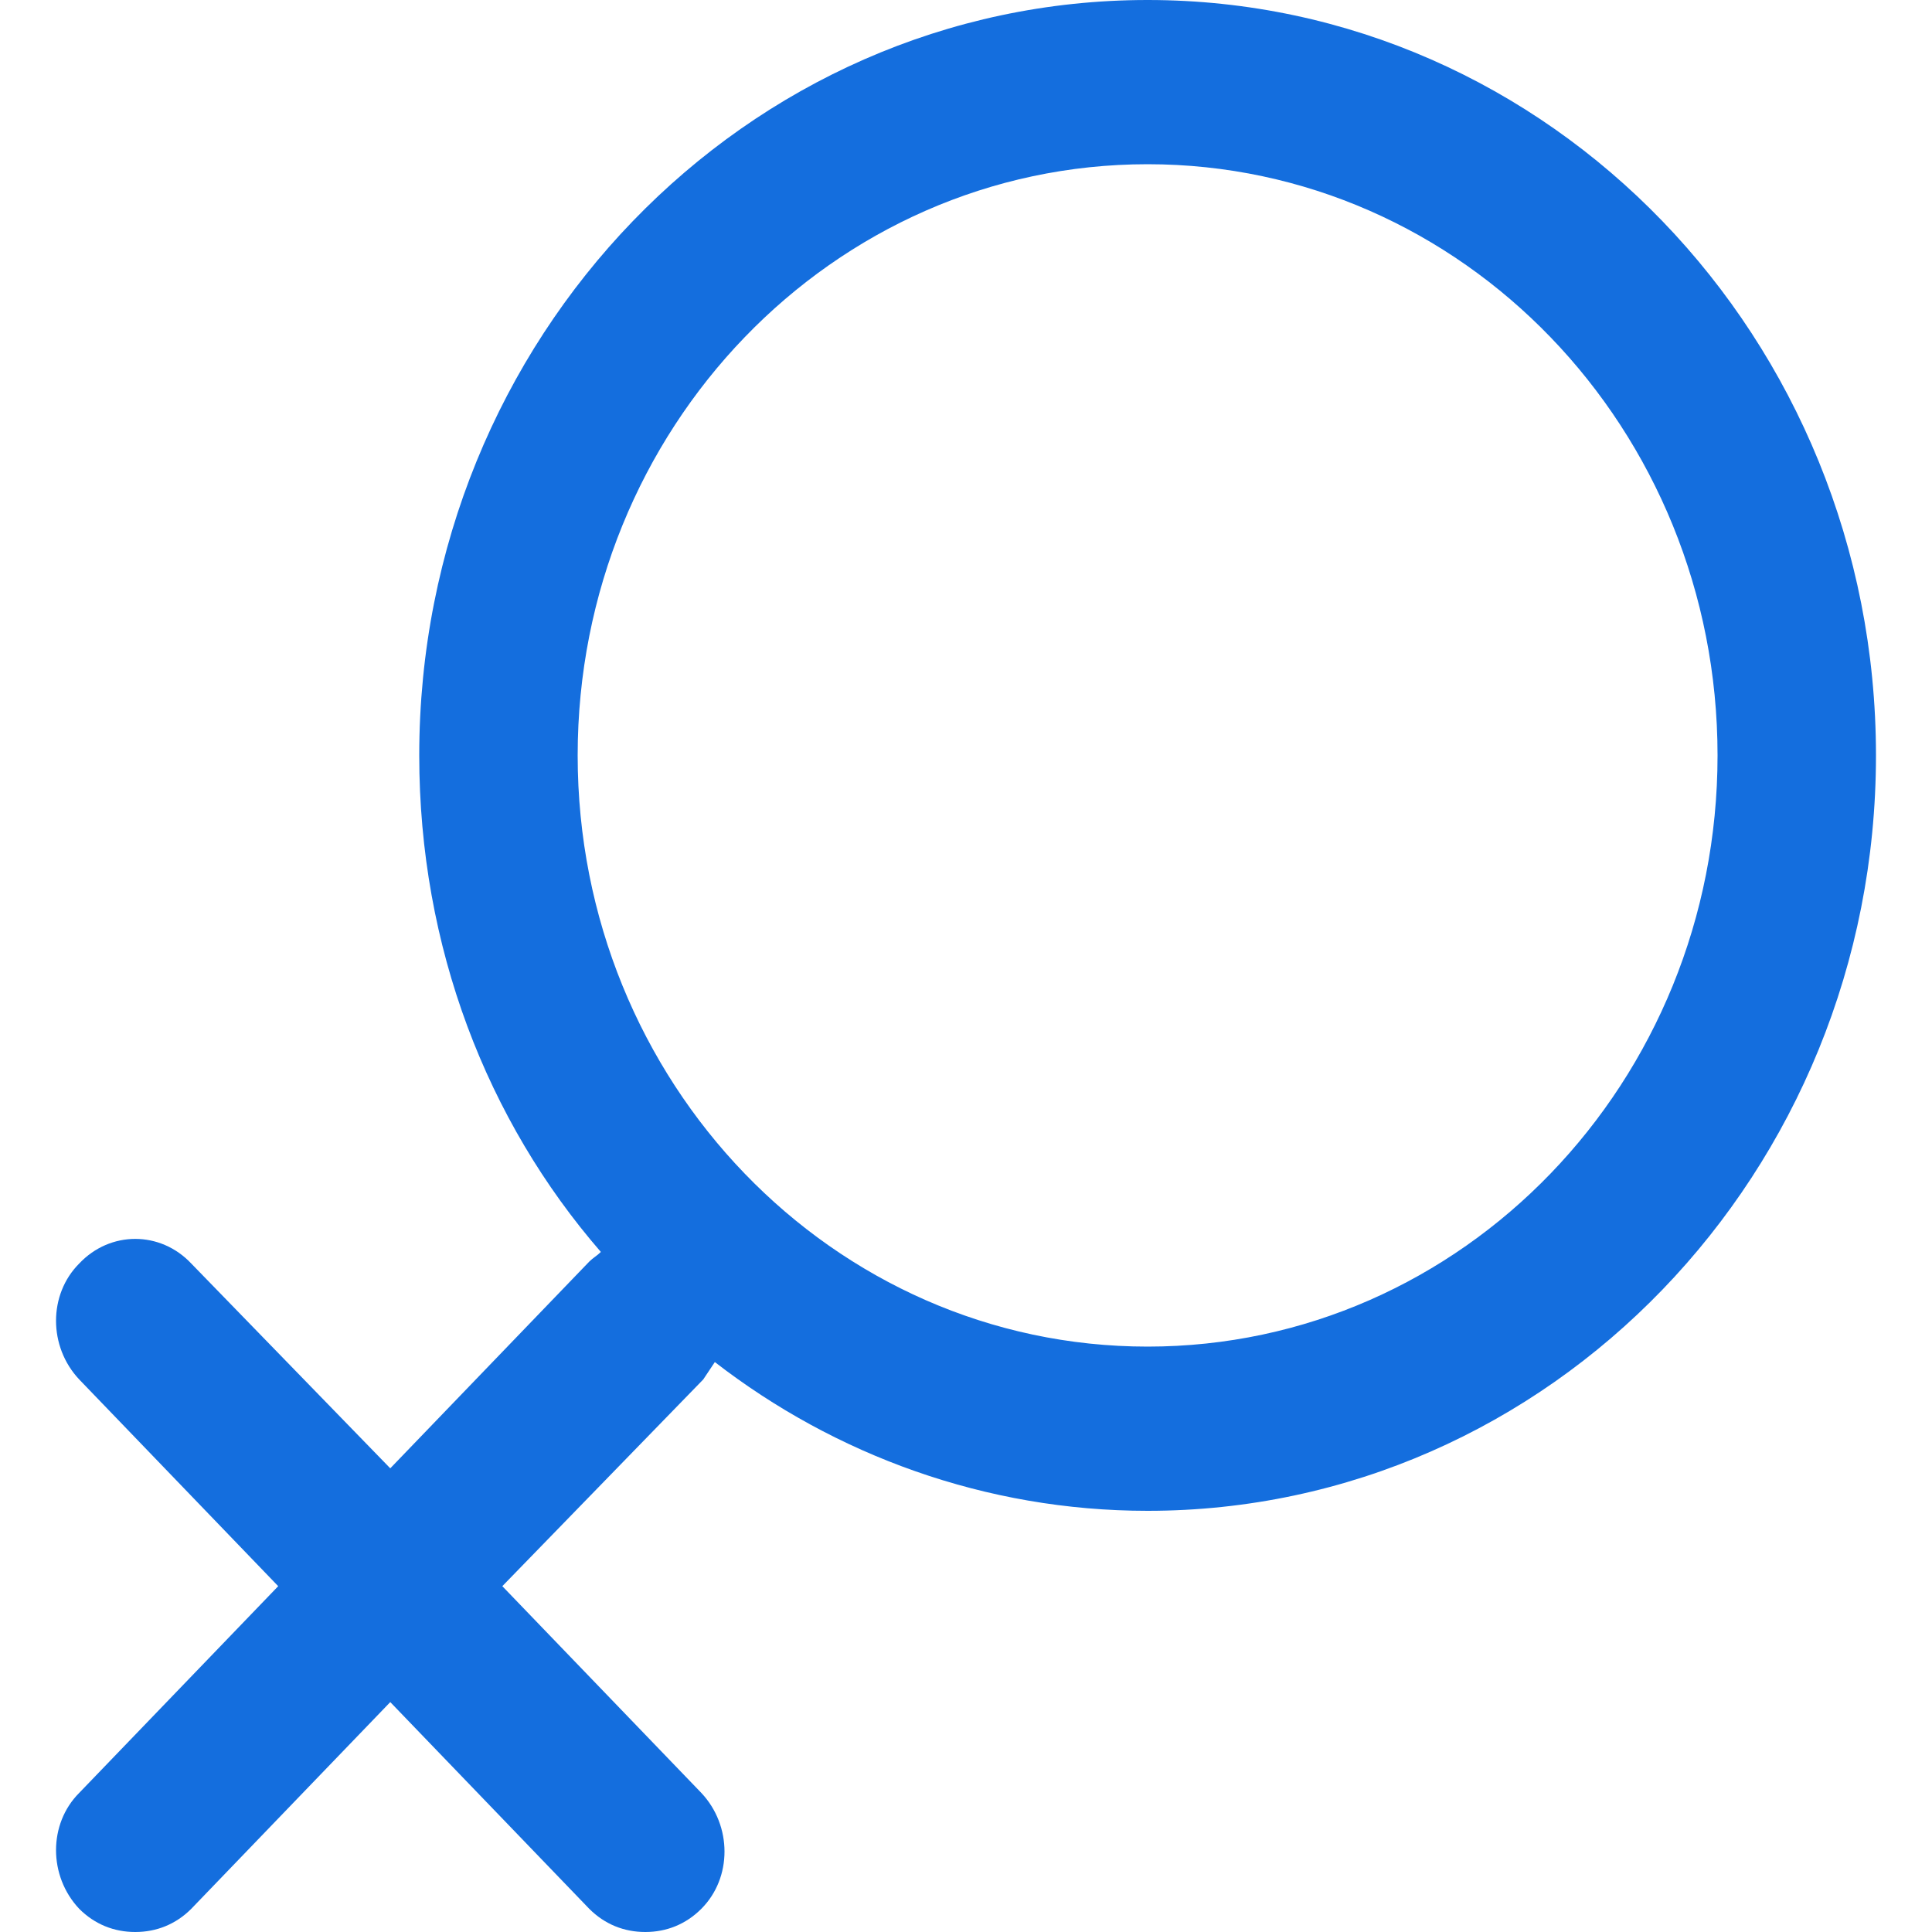
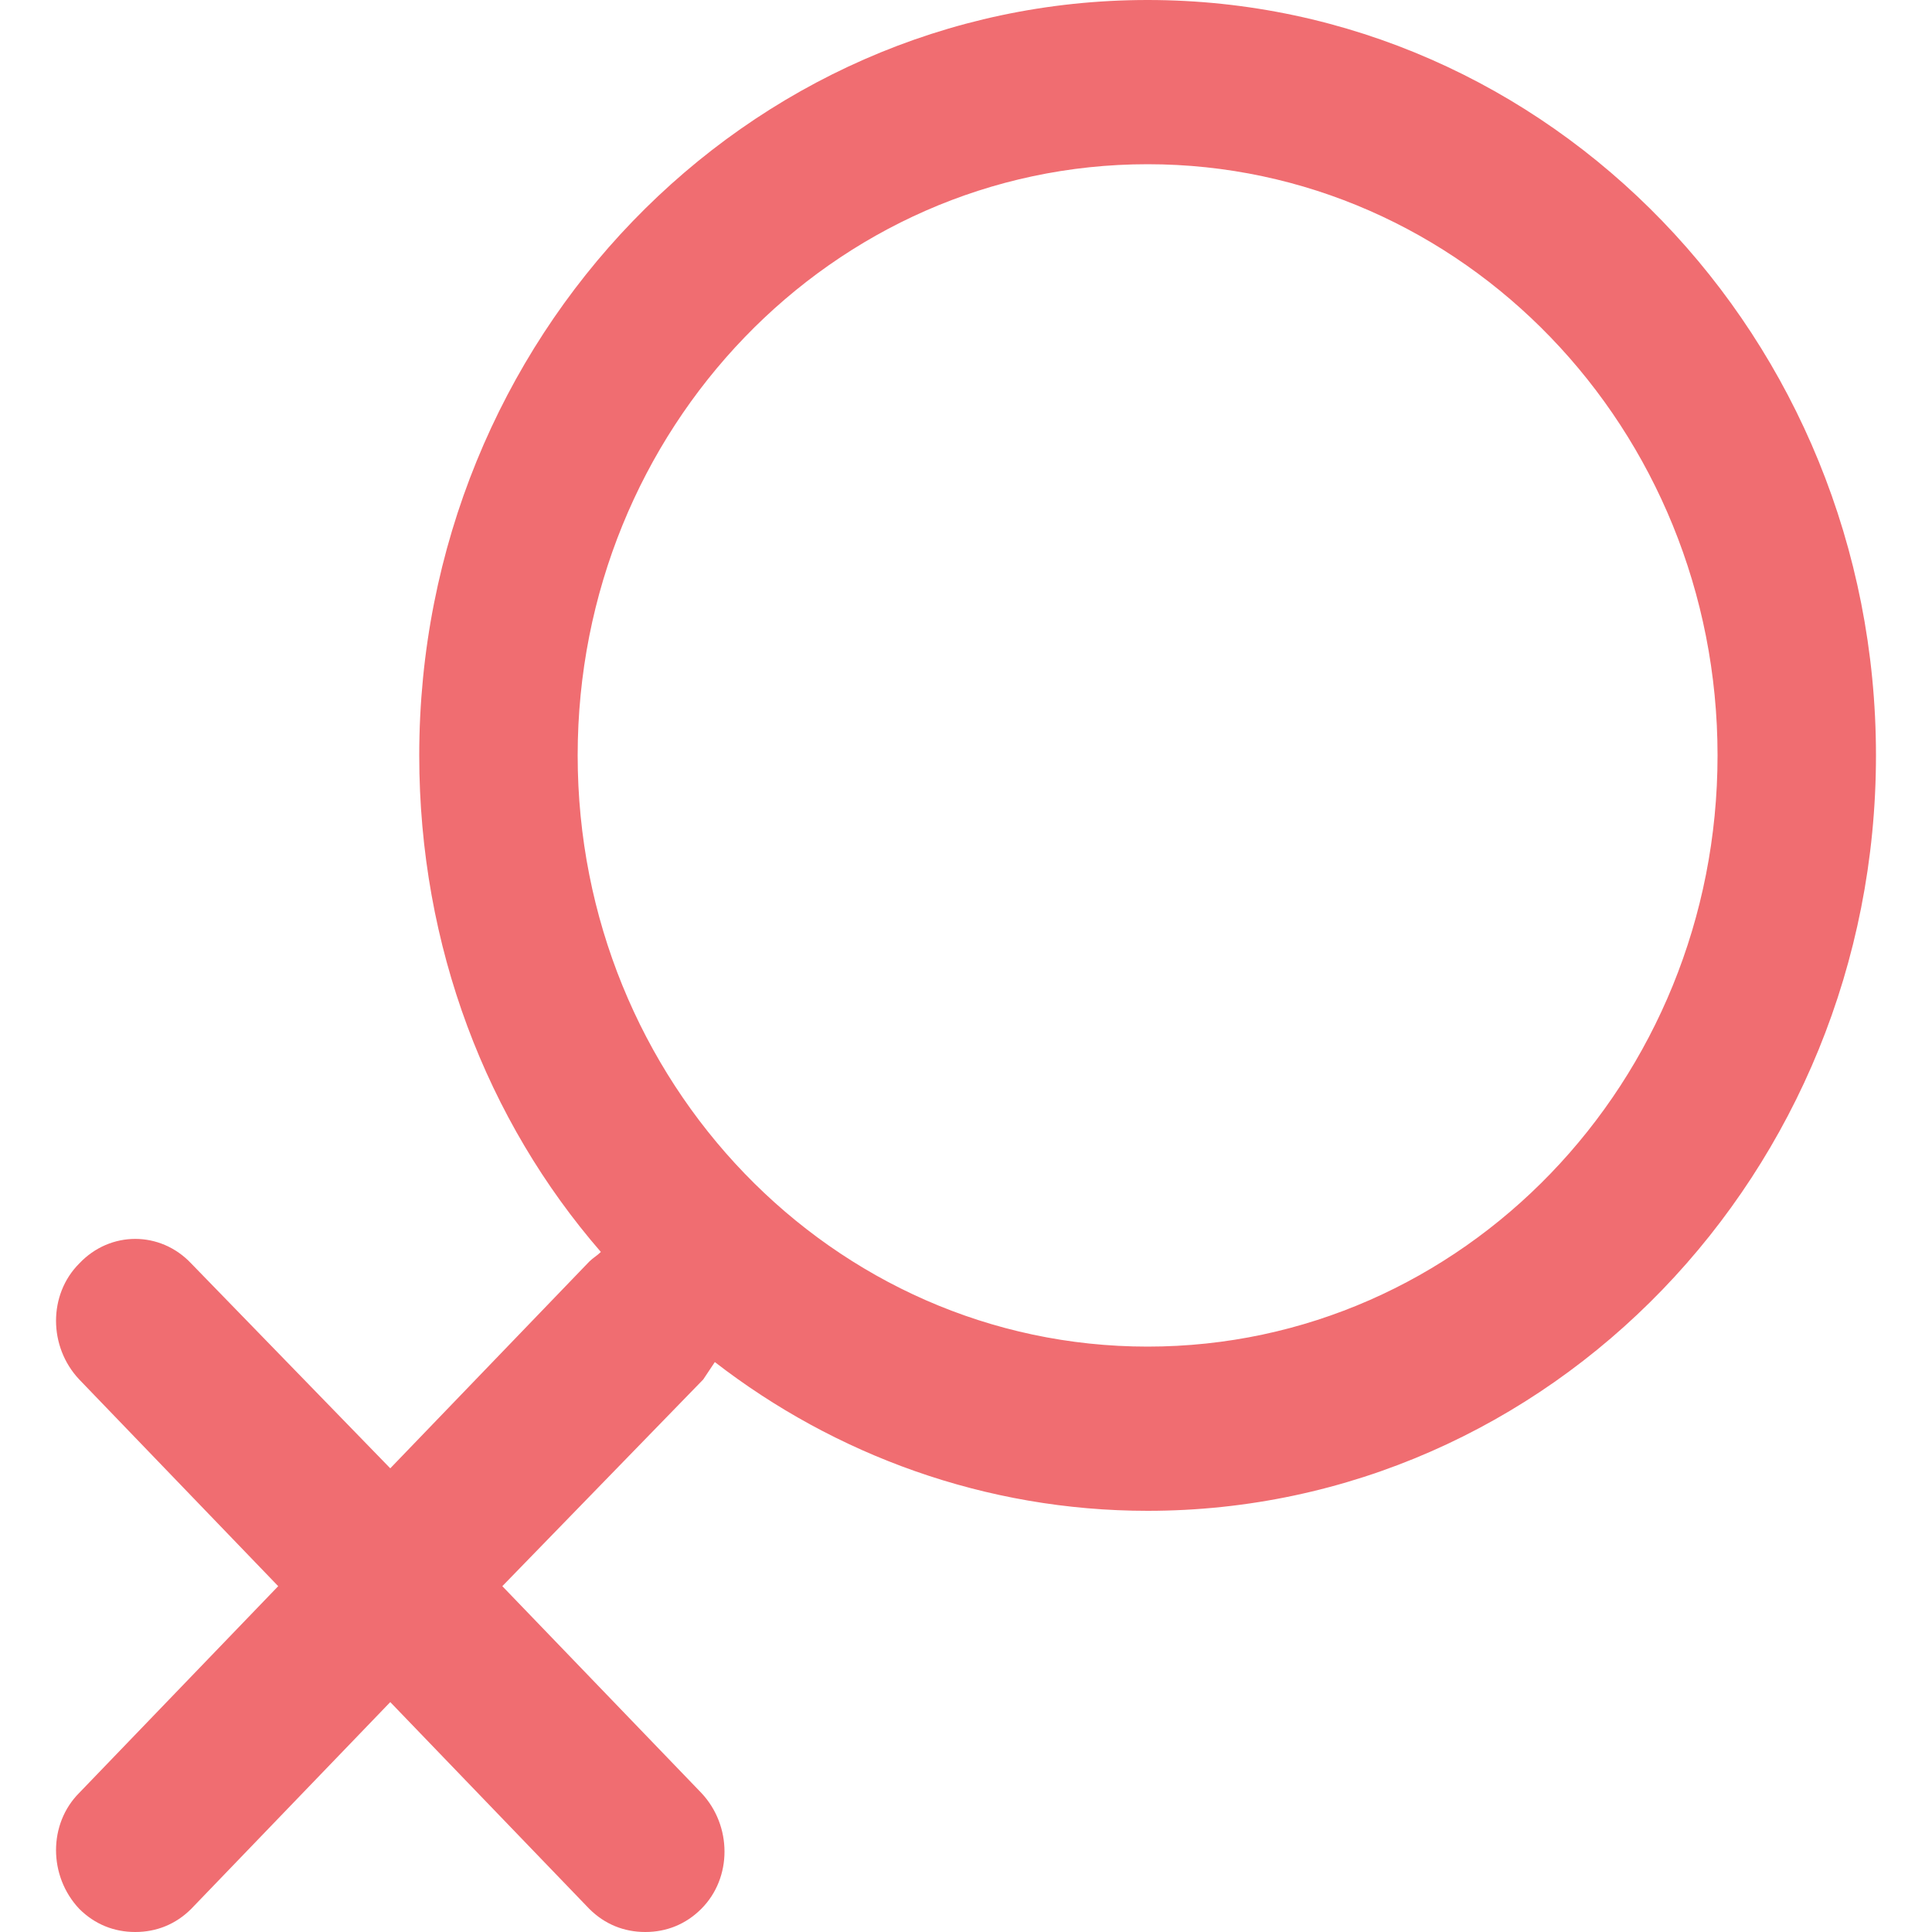
- <svg xmlns="http://www.w3.org/2000/svg" t="1600235544912" class="icon" viewBox="0 0 1024 1024" version="1.1" p-id="25705" width="64" height="64">
+ <svg xmlns="http://www.w3.org/2000/svg" t="1600311132167" class="icon" viewBox="0 0 1024 1024" version="1.1" p-id="3870" data-spm-anchor-id="a313x.7781069.0.i4" width="64" height="64">
  <defs>
    <style type="text/css" />
  </defs>
-   <path d="M147.456 840.704L41.984 731.136c-16.384-17.408-16.384-45.056 0-61.44 16.384-17.408 43.008-17.408 59.392 0L206.848 778.24l105.472-109.568c2.048-2.048 4.096-3.072 6.144-5.12-60.416-69.632-96.256-161.792-96.256-263.168C222.208 179.2 395.264 0 608.256 0c212.992 0 386.048 179.2 386.048 400.384S821.248 800.768 608.256 800.768c-86.016 0-165.888-29.696-229.376-78.848l-6.144 9.216L266.24 840.704l105.472 109.568c16.384 17.408 16.384 45.056 0 61.44-8.192 8.192-18.432 12.288-29.696 12.288s-21.504-4.096-29.696-12.288L206.848 902.144 101.376 1011.712c-8.192 8.192-18.432 12.288-29.696 12.288s-21.504-4.096-29.696-12.288c-16.384-17.408-16.384-45.056 0-61.44l105.472-109.568z m460.8-126.976c166.912 0 302.08-140.288 302.08-313.344 0-173.056-135.168-313.344-302.08-313.344S306.176 227.328 306.176 400.384c0 173.056 135.168 313.344 302.08 313.344z m0 0" p-id="25706" data-spm-anchor-id="a313x.7781069.0.i9" fill="#146ede" class="selected" />
+   <path d="M147.456 840.704L41.984 731.136c-16.384-17.408-16.384-45.056 0-61.44 16.384-17.408 43.008-17.408 59.392 0L206.848 778.24l105.472-109.568c2.048-2.048 4.096-3.072 6.144-5.12-60.416-69.632-96.256-161.792-96.256-263.168C222.208 179.2 395.264 0 608.256 0c212.992 0 386.048 179.2 386.048 400.384S821.248 800.768 608.256 800.768c-86.016 0-165.888-29.696-229.376-78.848l-6.144 9.216L266.24 840.704l105.472 109.568c16.384 17.408 16.384 45.056 0 61.44-8.192 8.192-18.432 12.288-29.696 12.288s-21.504-4.096-29.696-12.288L206.848 902.144 101.376 1011.712c-8.192 8.192-18.432 12.288-29.696 12.288s-21.504-4.096-29.696-12.288c-16.384-17.408-16.384-45.056 0-61.44l105.472-109.568z m460.8-126.976c166.912 0 302.08-140.288 302.08-313.344 0-173.056-135.168-313.344-302.08-313.344S306.176 227.328 306.176 400.384c0 173.056 135.168 313.344 302.08 313.344z m0 0" p-id="3871" fill="#f06d71" data-spm-anchor-id="a313x.7781069.0.i5" class="" />
</svg>
